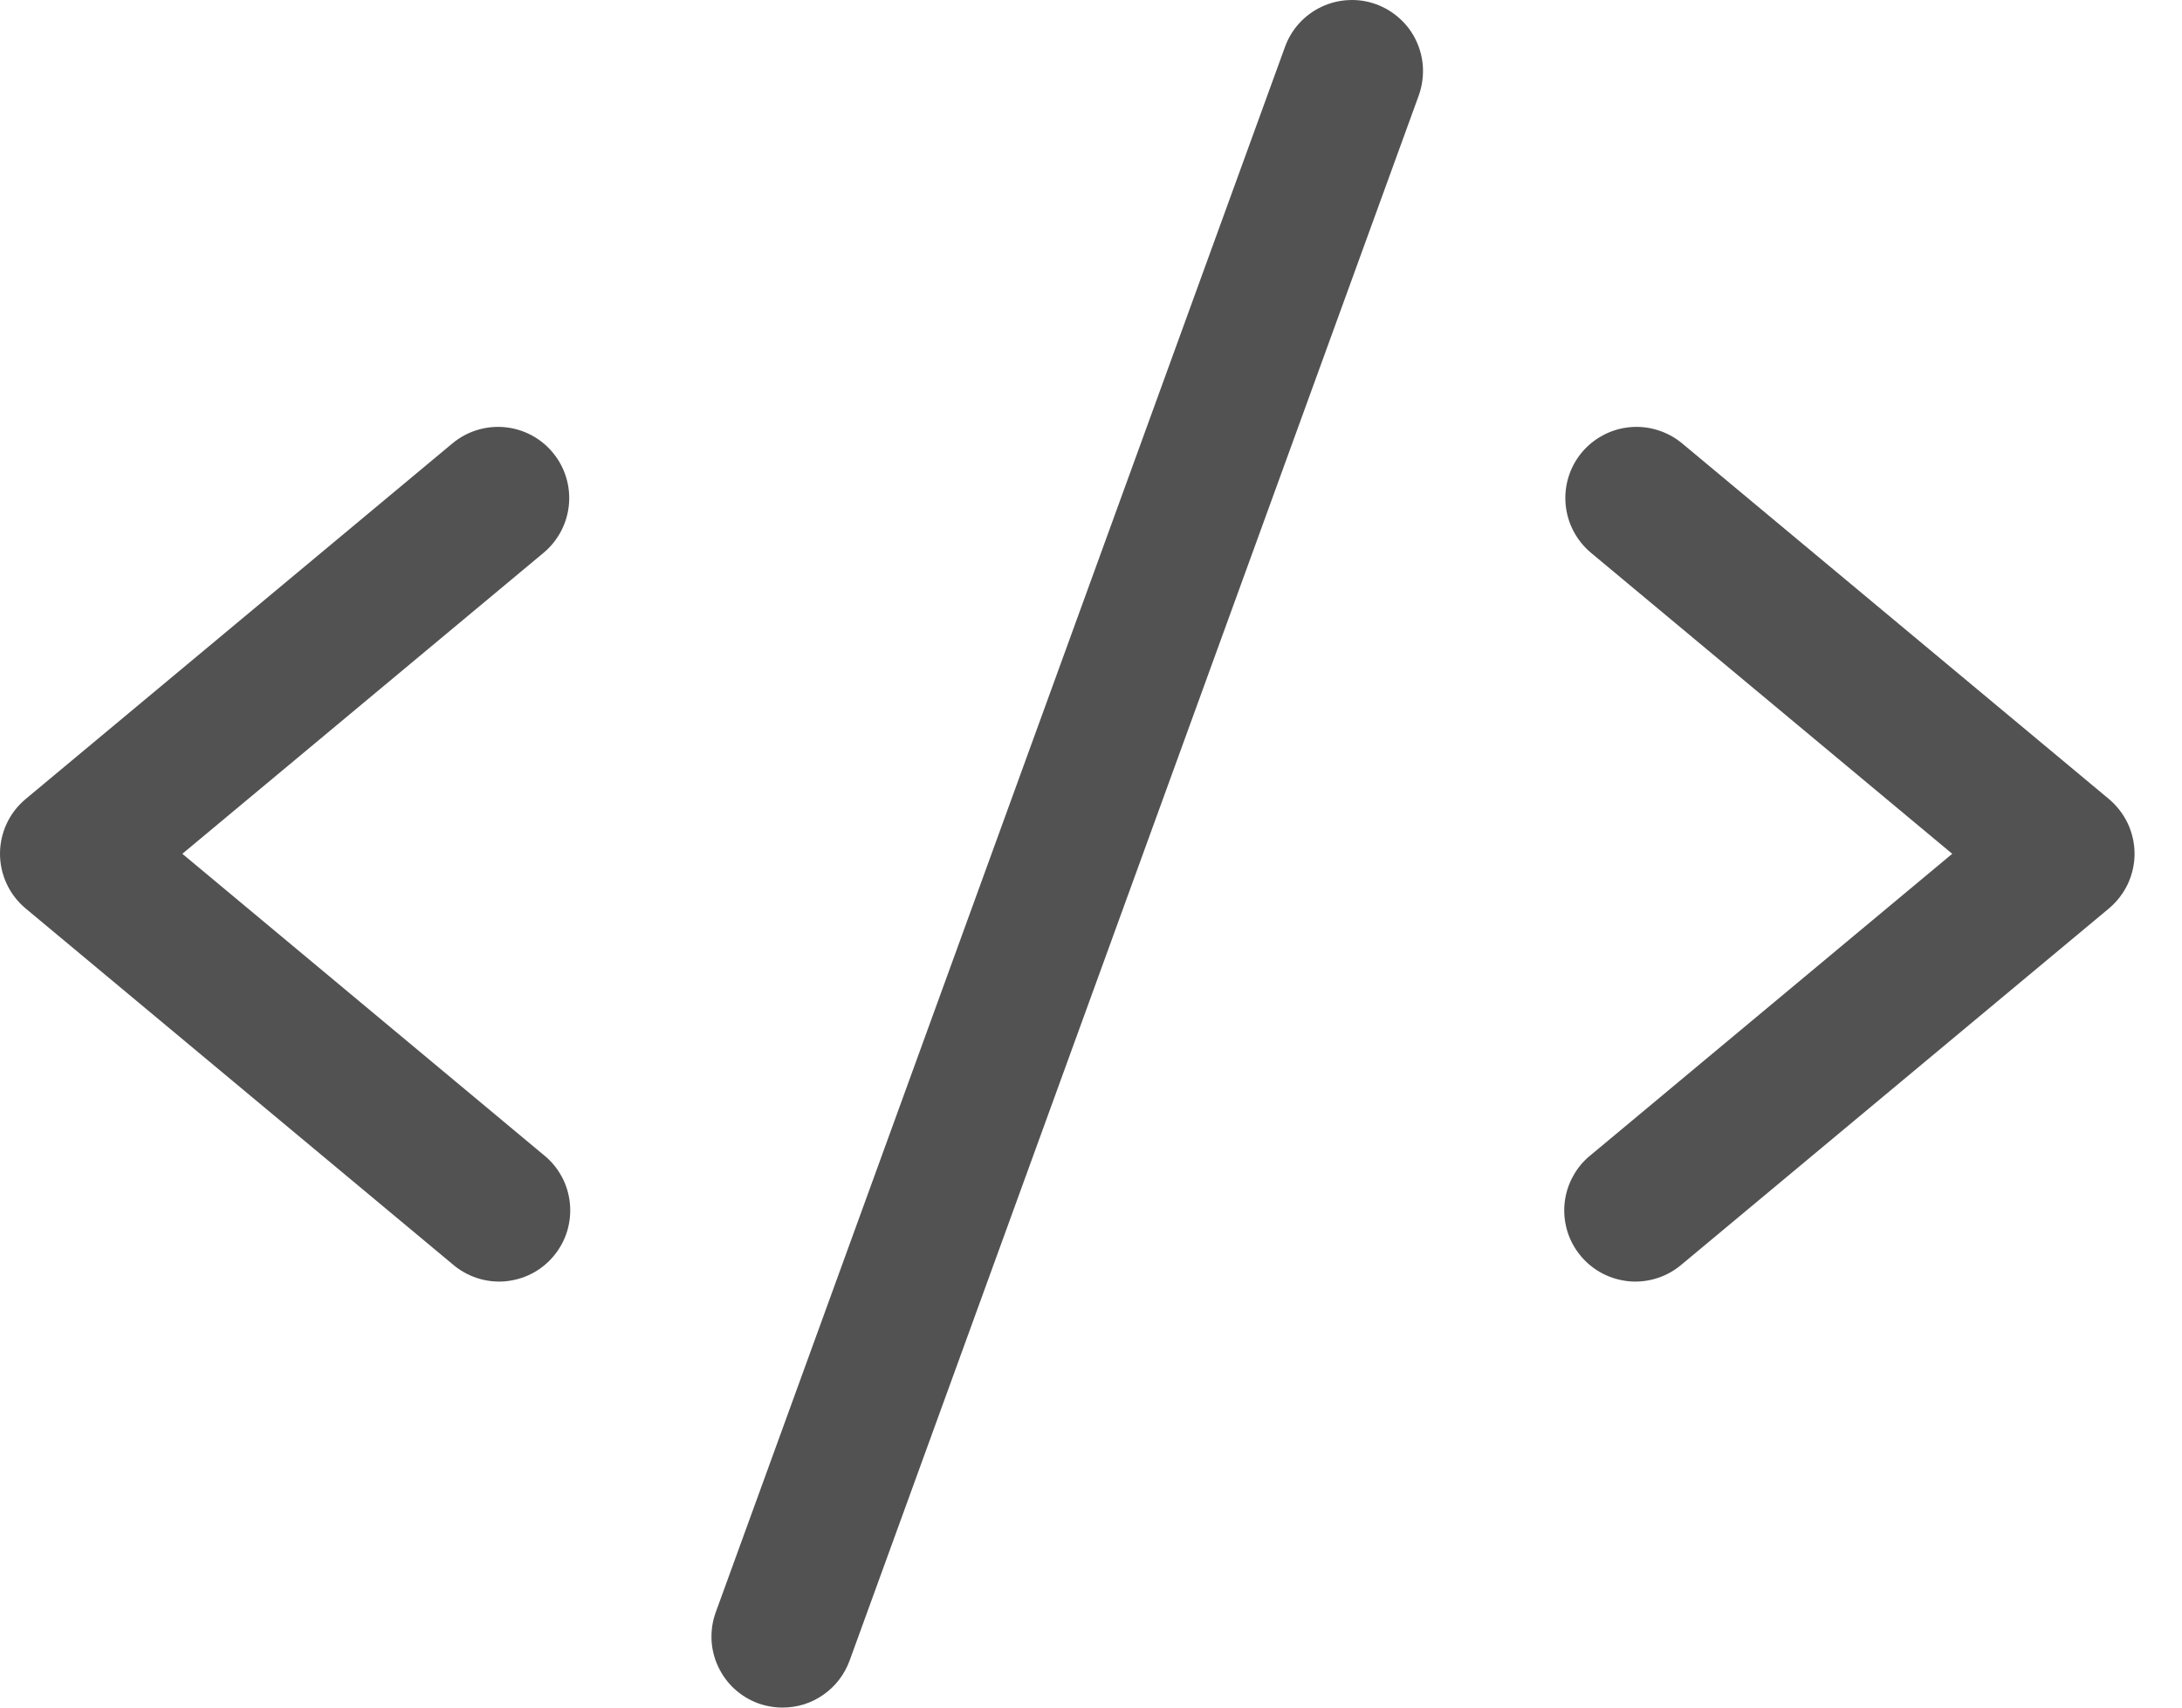
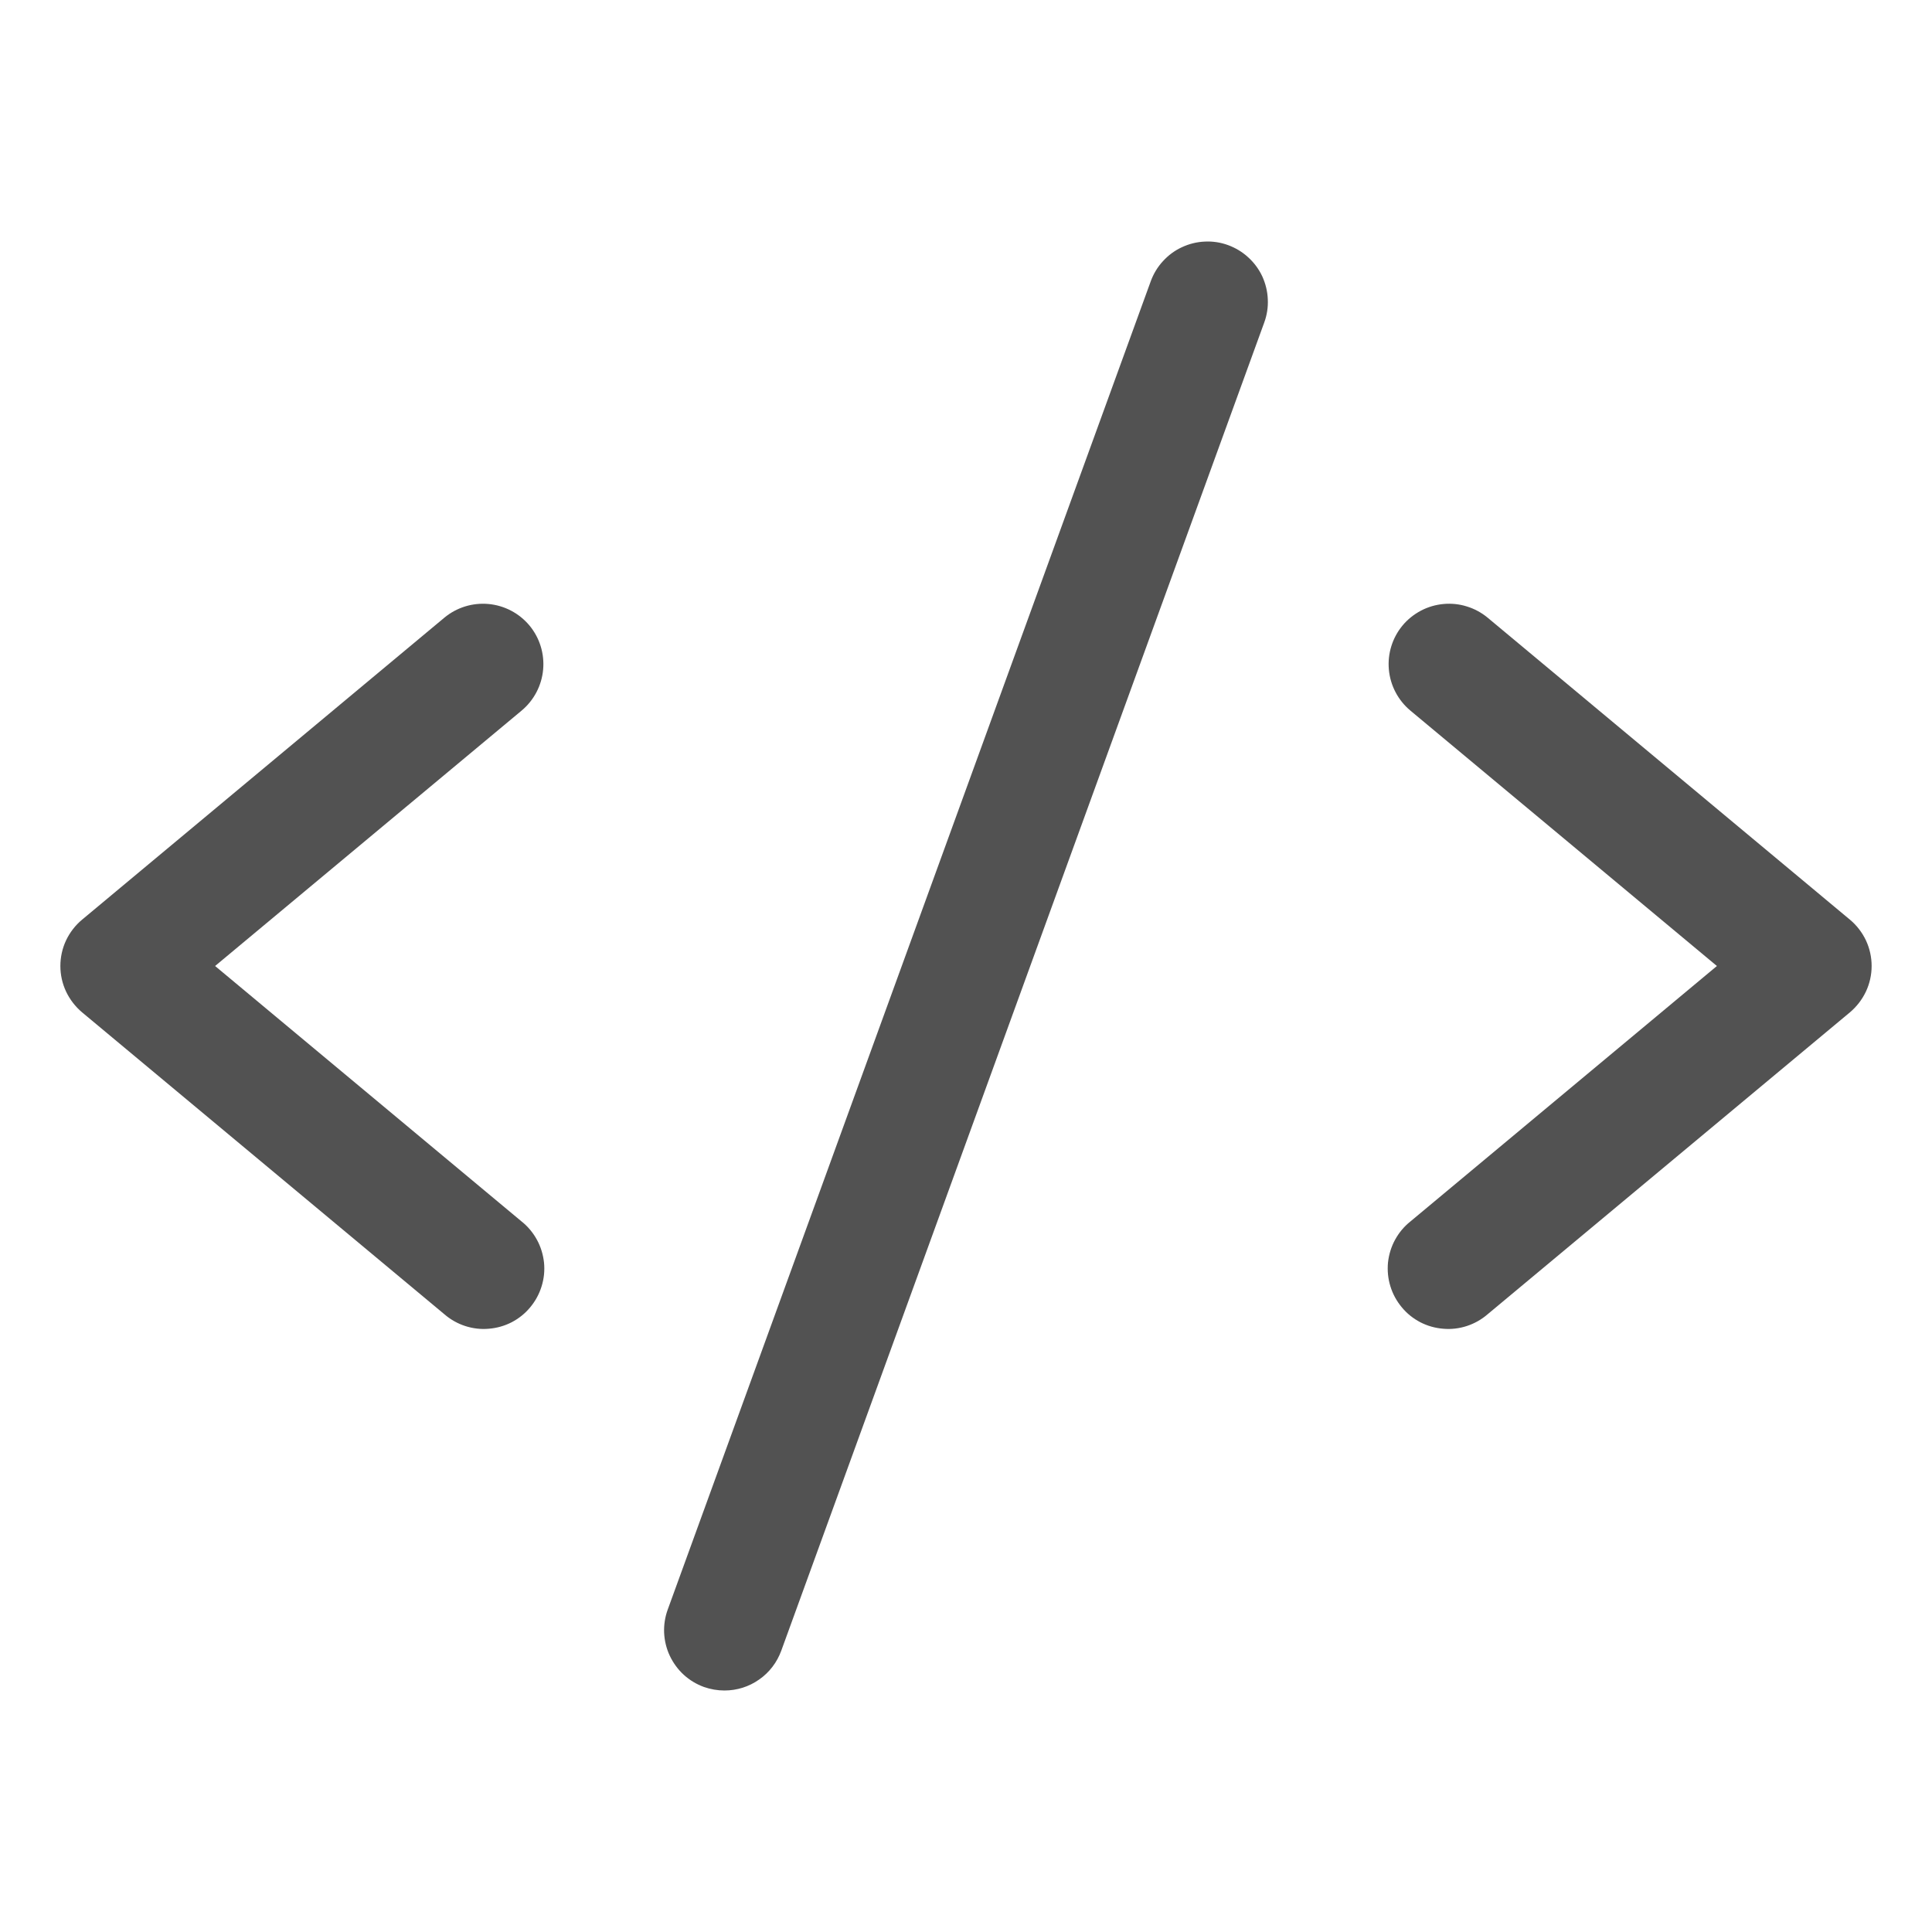
- <svg xmlns="http://www.w3.org/2000/svg" width="23" height="18" viewBox="0 0 23 18" fill="none">
-   <path d="M5.73 5.827L1.922 9L5.73 12.174C5.808 12.236 5.872 12.313 5.92 12.401C5.968 12.488 5.997 12.585 6.007 12.684C6.017 12.783 6.007 12.883 5.978 12.979C5.949 13.074 5.901 13.162 5.837 13.239C5.773 13.316 5.695 13.379 5.606 13.425C5.518 13.471 5.421 13.498 5.322 13.507C5.222 13.515 5.122 13.503 5.028 13.472C4.933 13.441 4.845 13.391 4.77 13.326L0.27 9.576C0.185 9.505 0.117 9.417 0.071 9.318C0.024 9.218 0 9.109 0 9C0 8.89 0.024 8.781 0.071 8.681C0.117 8.582 0.185 8.494 0.27 8.423L4.77 4.673C4.923 4.546 5.12 4.485 5.318 4.503C5.516 4.521 5.699 4.617 5.826 4.77C5.954 4.923 6.015 5.12 5.997 5.318C5.979 5.516 5.883 5.699 5.73 5.827ZM22.23 8.423L17.73 4.673C17.654 4.61 17.567 4.563 17.473 4.534C17.378 4.504 17.28 4.494 17.181 4.503C17.083 4.512 16.988 4.54 16.901 4.586C16.814 4.632 16.736 4.694 16.673 4.77C16.546 4.923 16.485 5.12 16.503 5.318C16.521 5.516 16.617 5.699 16.77 5.827L20.578 9L16.77 12.174C16.692 12.236 16.627 12.313 16.58 12.401C16.532 12.488 16.502 12.585 16.492 12.684C16.482 12.783 16.492 12.883 16.521 12.979C16.55 13.074 16.598 13.162 16.662 13.239C16.726 13.316 16.805 13.379 16.893 13.425C16.982 13.471 17.078 13.498 17.178 13.507C17.277 13.515 17.377 13.503 17.472 13.472C17.567 13.441 17.654 13.391 17.73 13.326L22.23 9.576C22.314 9.505 22.382 9.417 22.429 9.318C22.475 9.218 22.5 9.109 22.5 9C22.5 8.89 22.475 8.781 22.429 8.681C22.382 8.582 22.314 8.494 22.23 8.423ZM14.506 0.045C14.413 0.011 14.315 -0.004 14.216 0.001C14.118 0.005 14.021 0.029 13.932 0.071C13.843 0.112 13.763 0.171 13.696 0.244C13.63 0.316 13.578 0.402 13.545 0.494L7.545 16.994C7.511 17.087 7.496 17.185 7.5 17.284C7.504 17.382 7.528 17.479 7.57 17.568C7.612 17.657 7.67 17.738 7.743 17.804C7.816 17.871 7.901 17.922 7.994 17.956C8.076 17.985 8.163 18 8.25 18C8.404 18 8.554 17.953 8.68 17.864C8.806 17.776 8.902 17.651 8.955 17.506L14.955 1.006C14.988 0.913 15.003 0.815 14.999 0.717C14.995 0.618 14.971 0.522 14.929 0.432C14.888 0.343 14.829 0.263 14.756 0.197C14.683 0.13 14.598 0.079 14.506 0.045Z" fill="#525252" />
+ <svg xmlns="http://www.w3.org/2000/svg" width="24" height="24" viewBox="0 0 24 24" fill="none">
+   <path d="M6.48 8.827L2.672 12L6.48 15.174C6.558 15.236 6.622 15.313 6.67 15.401C6.718 15.488 6.747 15.585 6.758 15.684C6.768 15.783 6.758 15.883 6.728 15.979C6.699 16.074 6.651 16.162 6.587 16.239C6.524 16.316 6.445 16.379 6.357 16.425C6.268 16.471 6.171 16.498 6.072 16.506C5.973 16.515 5.873 16.503 5.778 16.472C5.683 16.441 5.595 16.391 5.52 16.326L1.02 12.576C0.936 12.505 0.868 12.417 0.821 12.318C0.774 12.218 0.75 12.11 0.75 12C0.75 11.89 0.774 11.781 0.821 11.681C0.868 11.582 0.936 11.494 1.02 11.424L5.52 7.673C5.673 7.546 5.87 7.485 6.068 7.503C6.266 7.521 6.449 7.617 6.577 7.77C6.704 7.923 6.765 8.12 6.747 8.318C6.729 8.516 6.633 8.699 6.48 8.827ZM22.98 11.424L18.48 7.673C18.404 7.61 18.317 7.563 18.223 7.534C18.129 7.504 18.03 7.494 17.932 7.503C17.834 7.512 17.738 7.54 17.651 7.586C17.564 7.632 17.486 7.694 17.423 7.77C17.296 7.923 17.235 8.12 17.253 8.318C17.271 8.516 17.367 8.699 17.52 8.827L21.328 12L17.52 15.174C17.442 15.236 17.378 15.313 17.33 15.401C17.282 15.488 17.253 15.585 17.242 15.684C17.233 15.783 17.242 15.883 17.272 15.979C17.301 16.074 17.349 16.162 17.413 16.239C17.476 16.316 17.555 16.379 17.643 16.425C17.732 16.471 17.829 16.498 17.928 16.506C18.027 16.515 18.128 16.503 18.222 16.472C18.317 16.441 18.405 16.391 18.48 16.326L22.98 12.576C23.064 12.505 23.132 12.417 23.179 12.318C23.226 12.218 23.25 12.11 23.25 12C23.25 11.89 23.226 11.781 23.179 11.681C23.132 11.582 23.064 11.494 22.98 11.424ZM15.256 3.045C15.163 3.011 15.065 2.996 14.967 3.001C14.868 3.005 14.772 3.029 14.682 3.071C14.593 3.112 14.513 3.171 14.447 3.244C14.38 3.316 14.329 3.401 14.295 3.494L8.295 19.994C8.261 20.087 8.246 20.185 8.25 20.284C8.255 20.382 8.278 20.479 8.32 20.568C8.362 20.657 8.421 20.738 8.493 20.804C8.566 20.871 8.651 20.922 8.744 20.956C8.826 20.985 8.913 21 9 21C9.154 21 9.304 20.953 9.43 20.864C9.557 20.776 9.652 20.651 9.705 20.506L15.705 4.006C15.739 3.913 15.754 3.815 15.749 3.717C15.745 3.618 15.721 3.522 15.68 3.432C15.638 3.343 15.579 3.263 15.506 3.197C15.434 3.13 15.348 3.079 15.256 3.045Z" fill="#525252" />
</svg>
